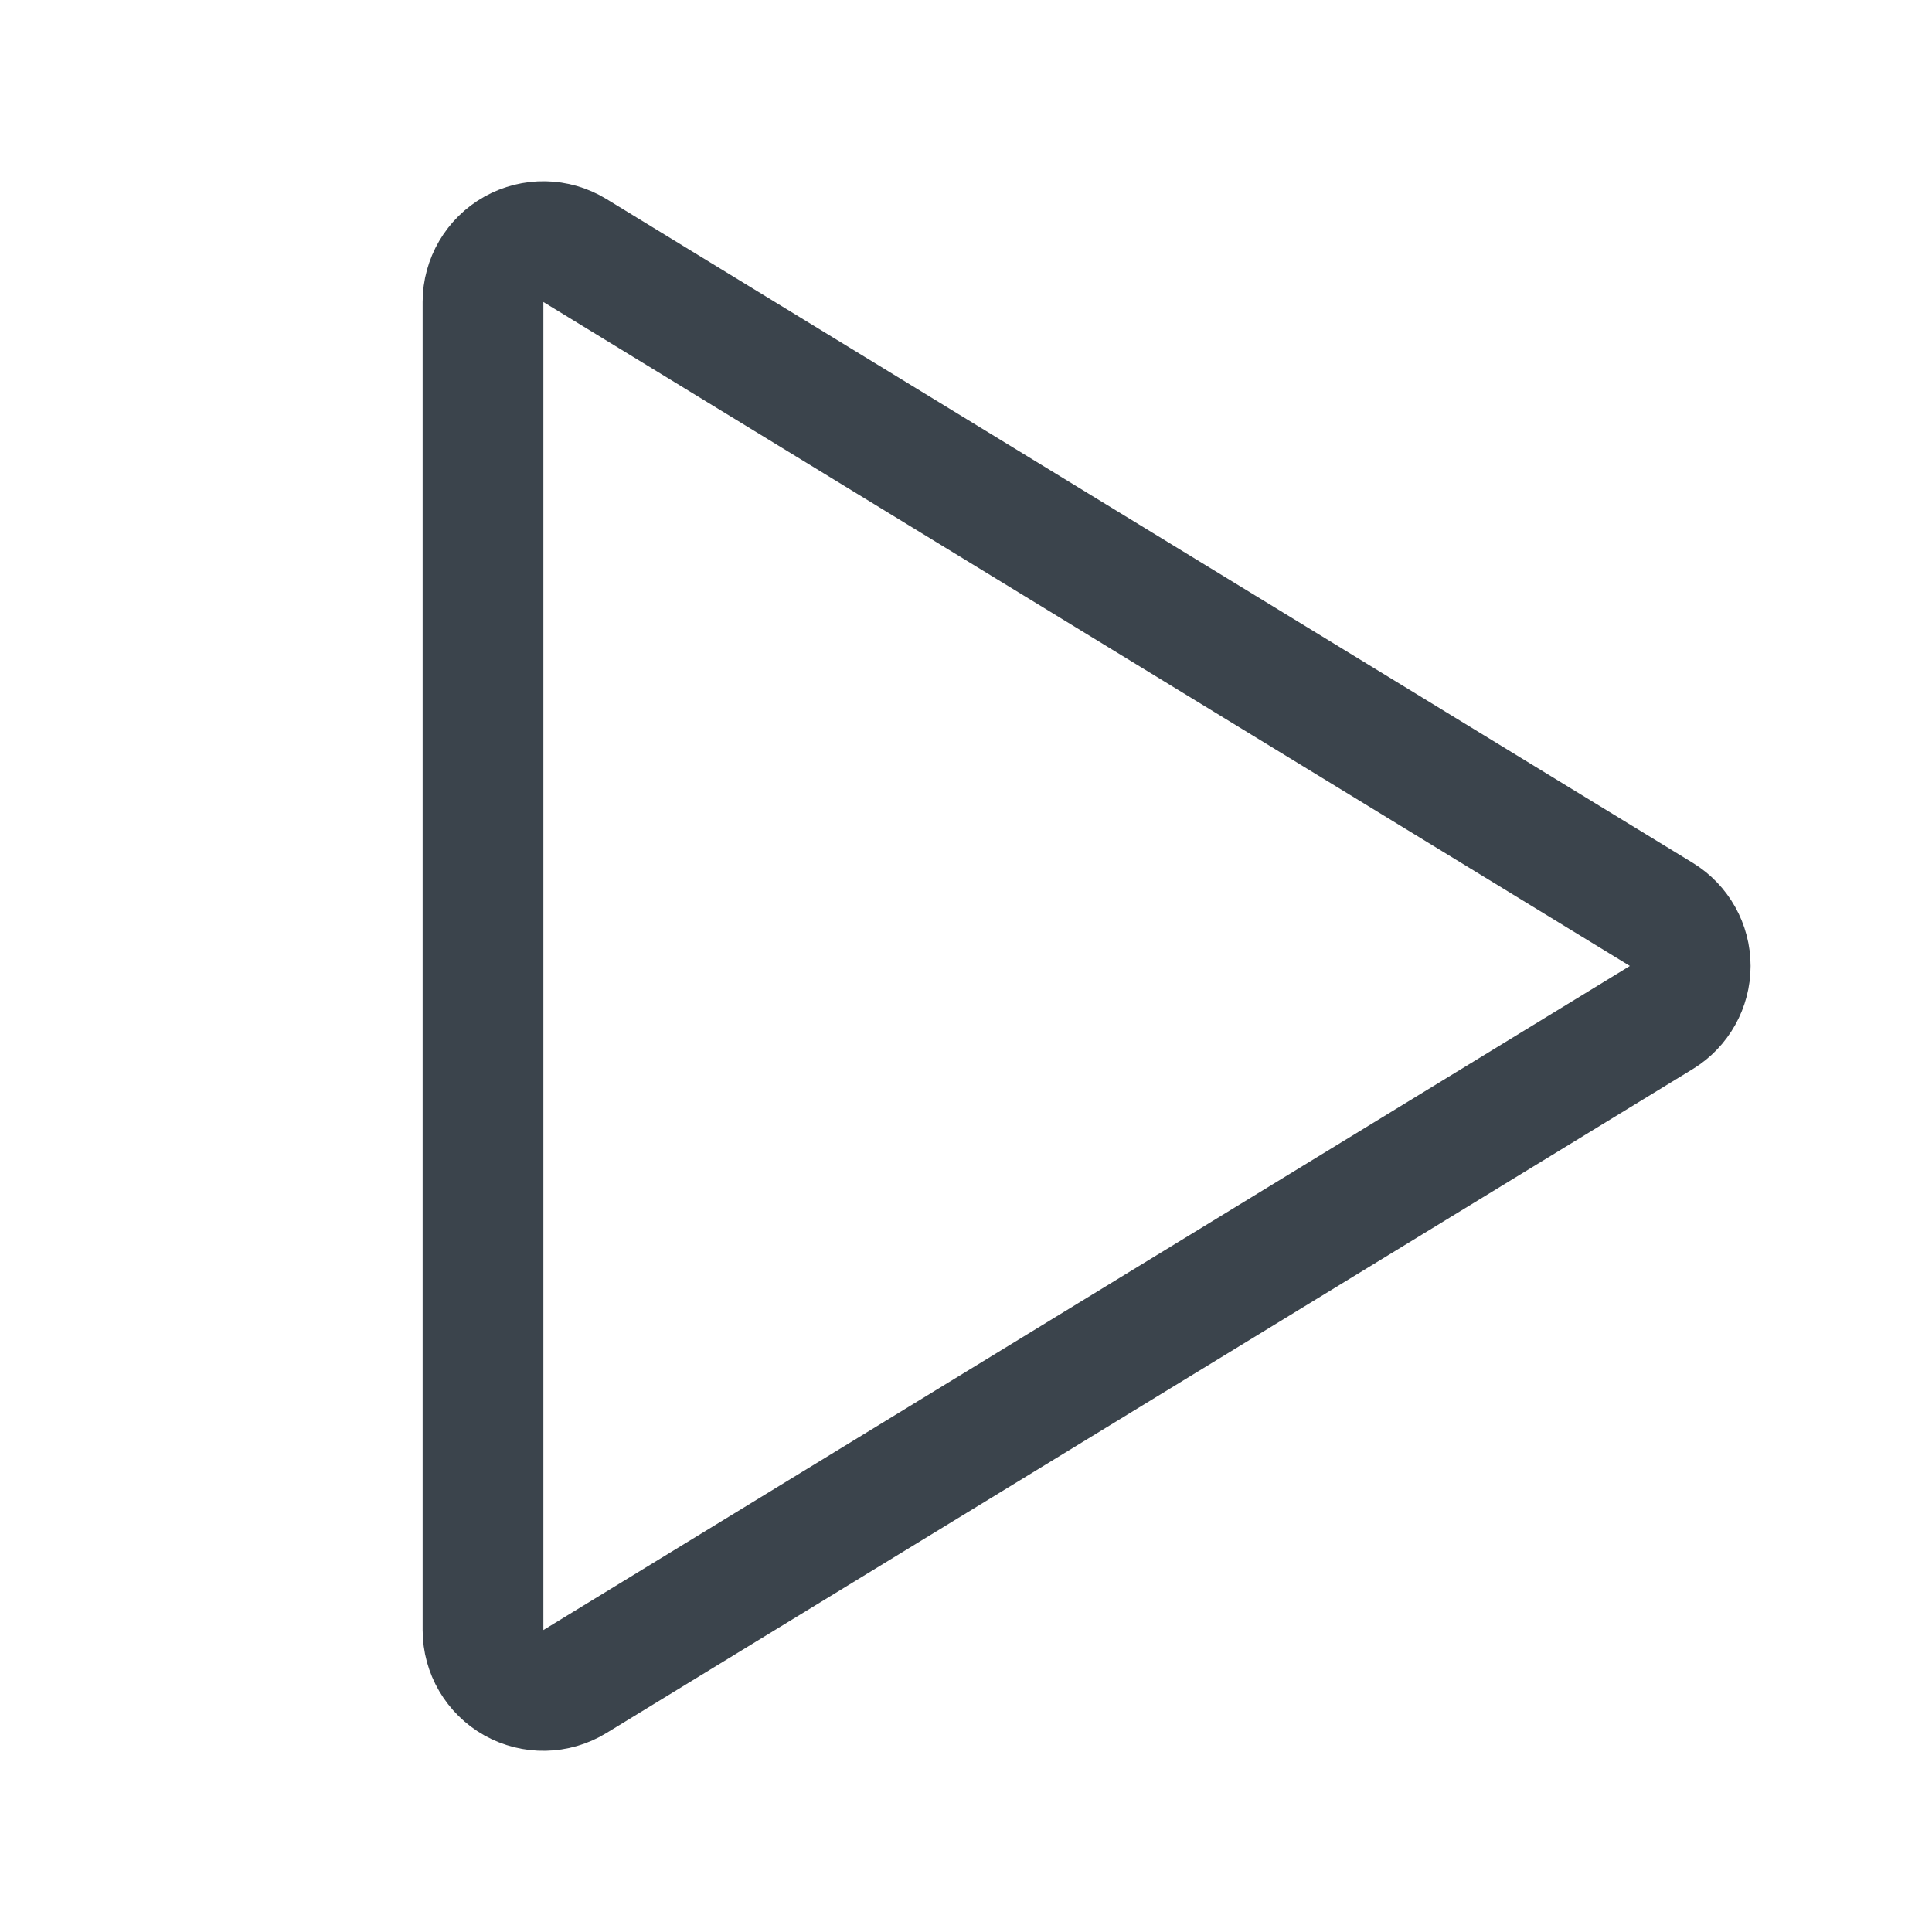
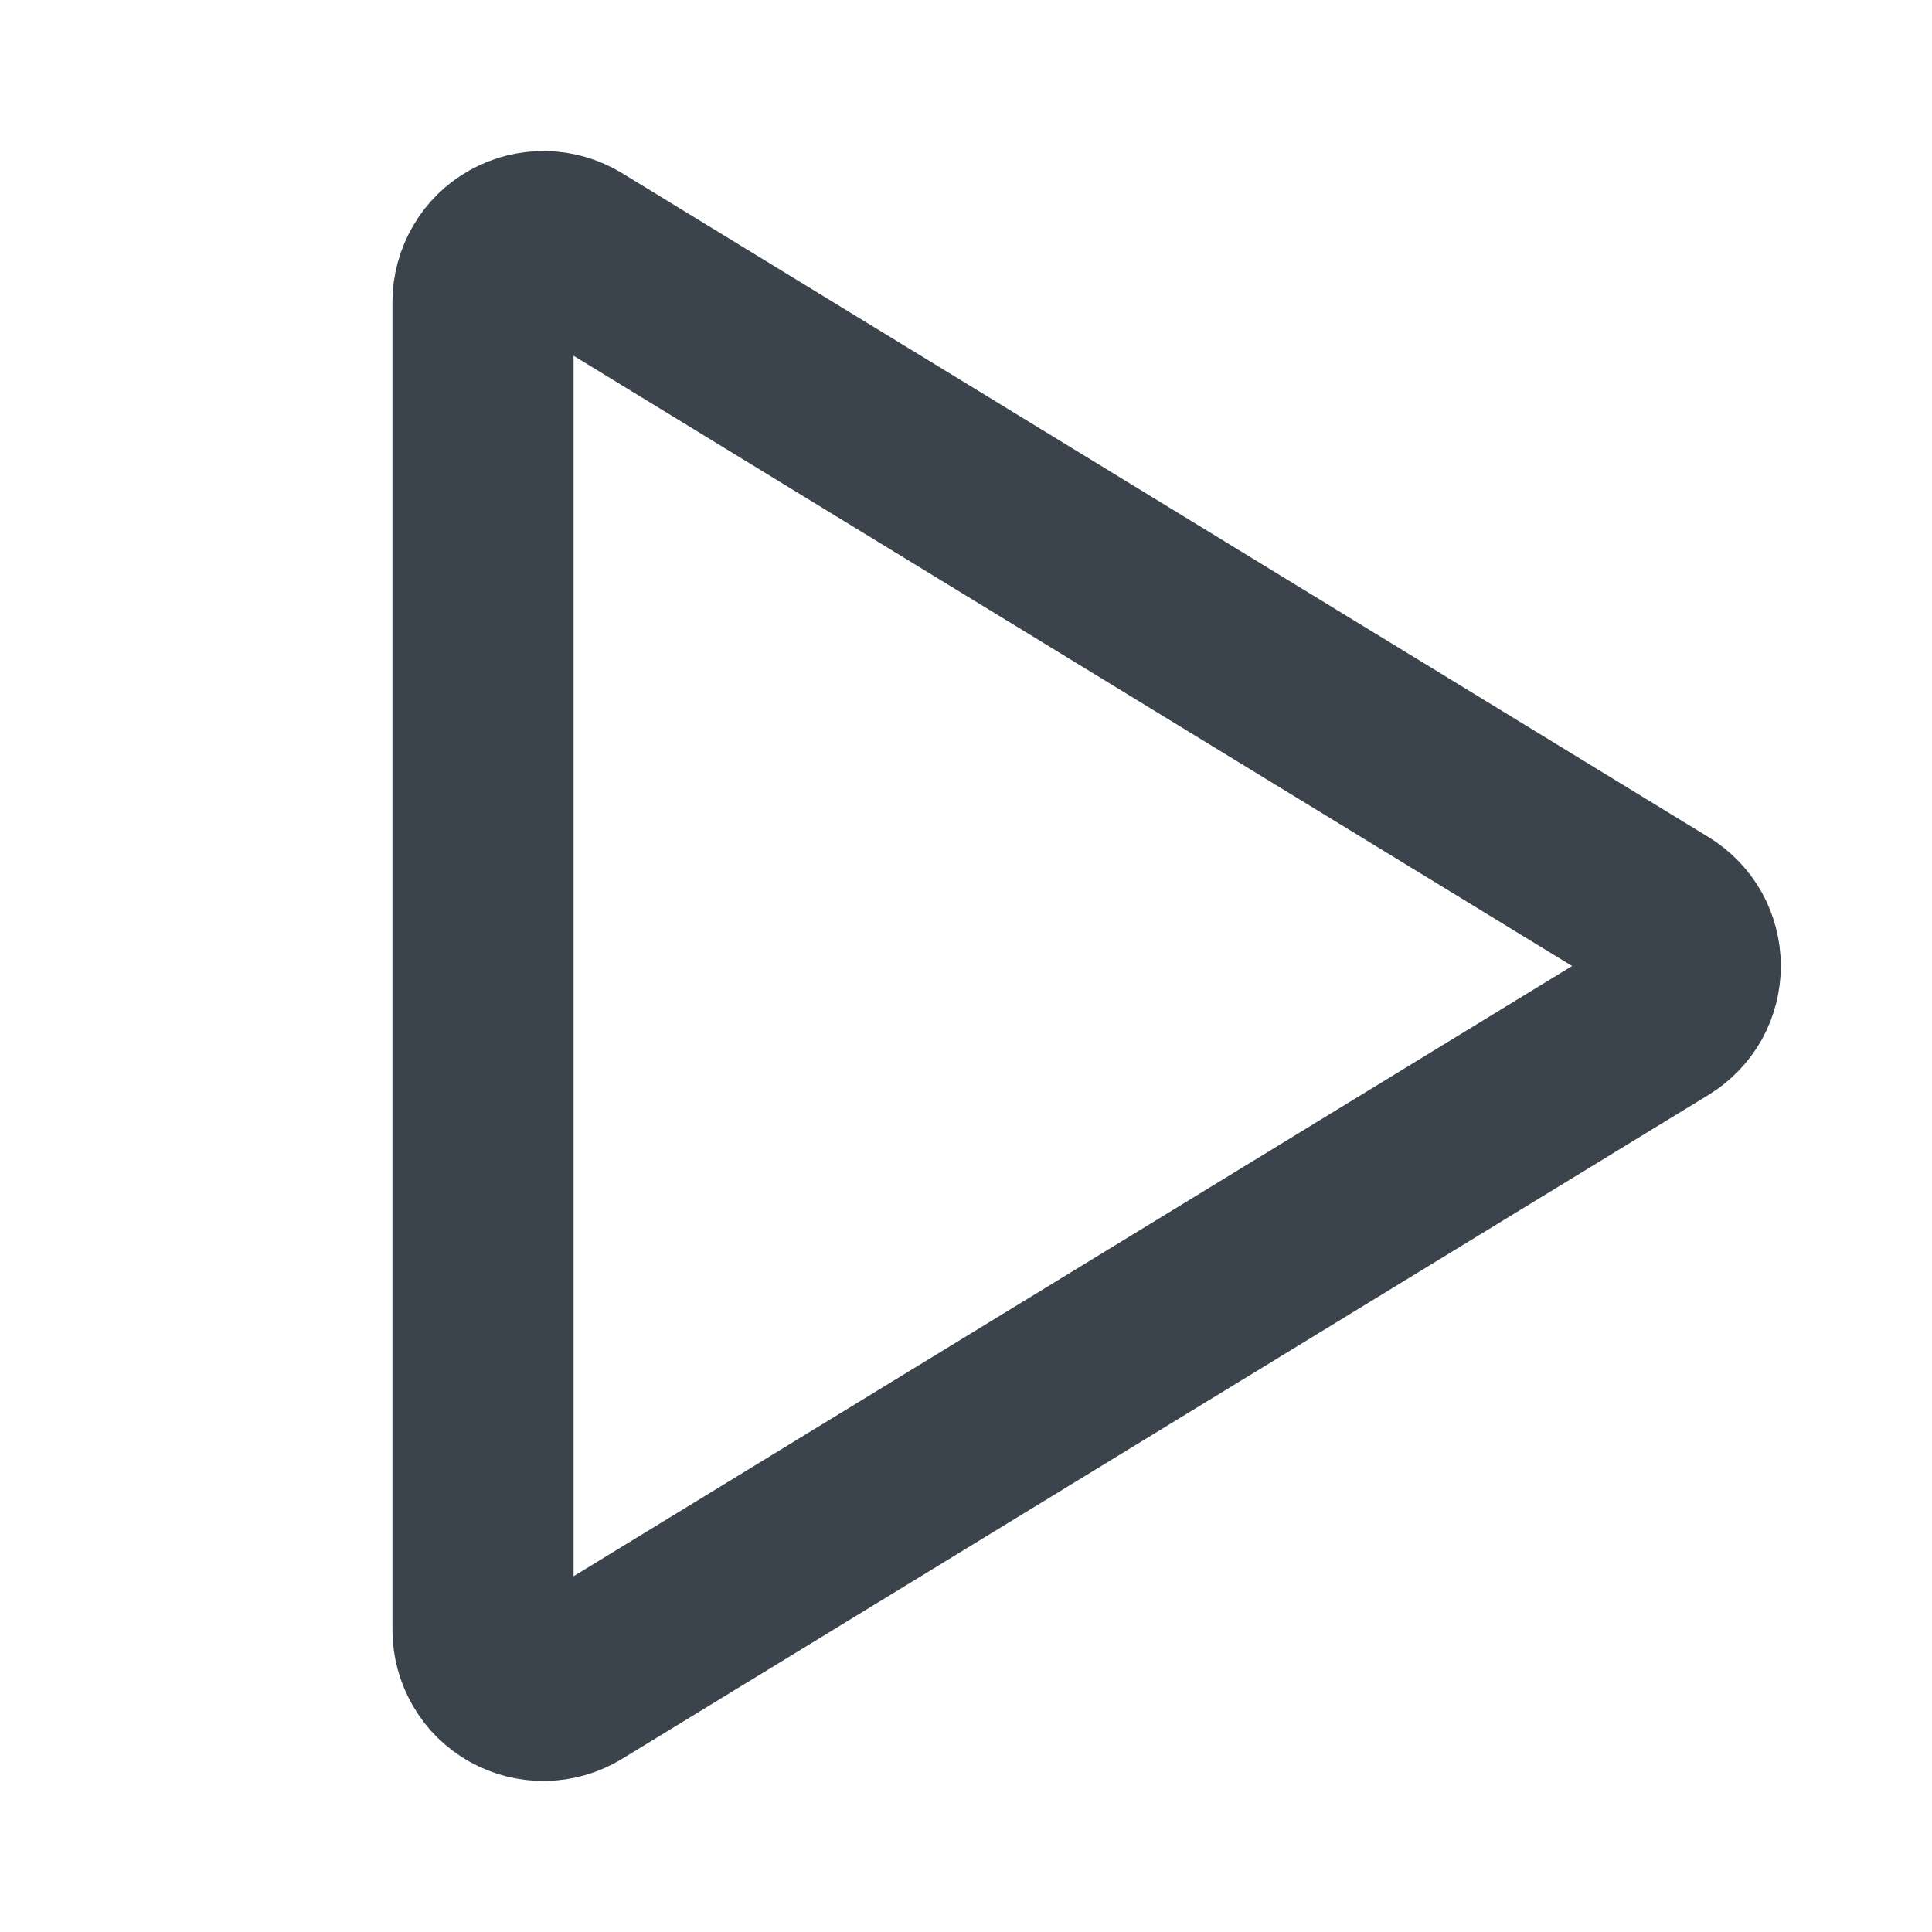
- <svg xmlns="http://www.w3.org/2000/svg" width="24" height="24" fill="none" viewBox="0 0 24 24">
-   <path stroke="#3B444C" stroke-linecap="round" stroke-linejoin="round" stroke-width="1.5" d="M20.639 11.36 7.14 3.111a.75.75 0 0 0-1.14.64v16.498a.75.75 0 0 0 1.141.64l13.498-8.25a.751.751 0 0 0 0-1.279Z" vector-effect="non-scaling-stroke" />
+ <svg xmlns="http://www.w3.org/2000/svg" width="16" height="16" viewBox="0 0 16 16" fill="none">
+   <path d="M13.759 7.573L4.761 2.074C4.685 2.028 4.598 2.002 4.509 2.001C4.421 1.999 4.333 2.021 4.255 2.065C4.178 2.108 4.113 2.171 4.069 2.248C4.024 2.325 4 2.412 4 2.501V13.499C4 13.588 4.024 13.675 4.069 13.752C4.113 13.829 4.178 13.892 4.255 13.935C4.333 13.979 4.421 14.001 4.509 13.999C4.598 13.998 4.685 13.972 4.761 13.926L13.759 8.427C13.832 8.382 13.893 8.319 13.935 8.245C13.976 8.17 13.998 8.086 13.998 8C13.998 7.914 13.976 7.83 13.935 7.755C13.893 7.681 13.832 7.618 13.759 7.573Z" stroke="#3B444C" stroke-width="1.5" stroke-linecap="round" stroke-linejoin="round" vector-effect="non-scaling-stroke" />
</svg>
